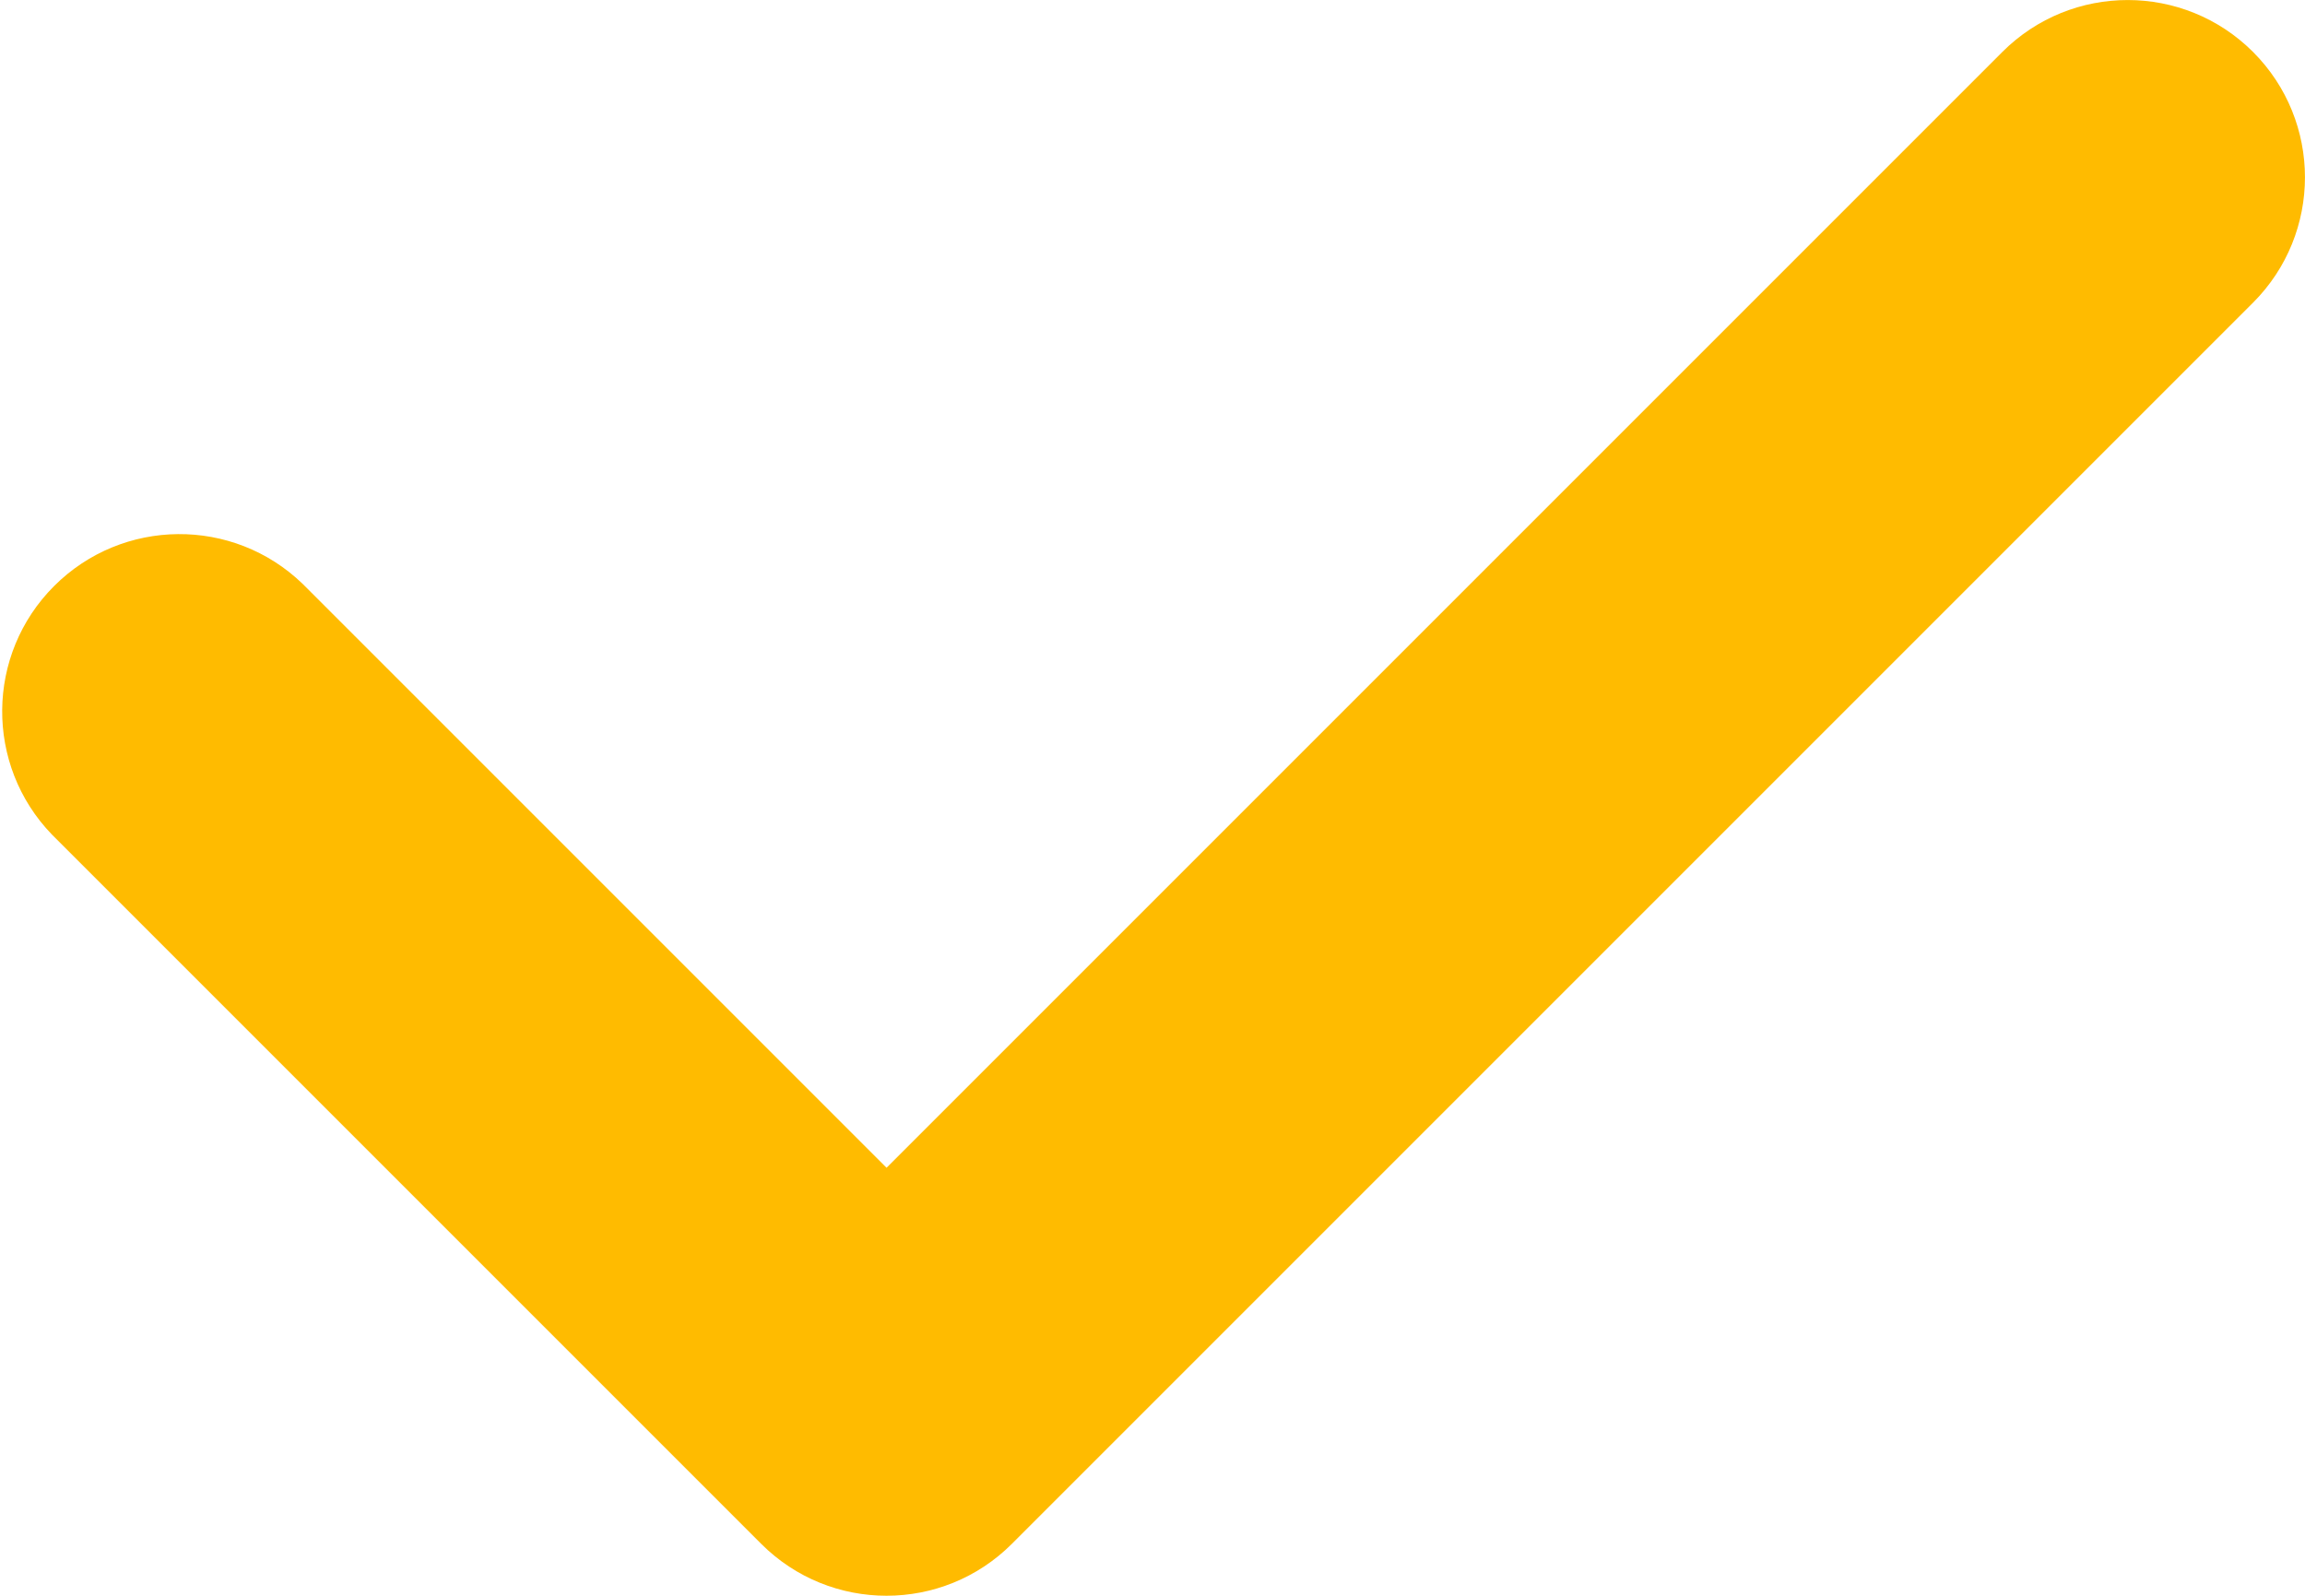
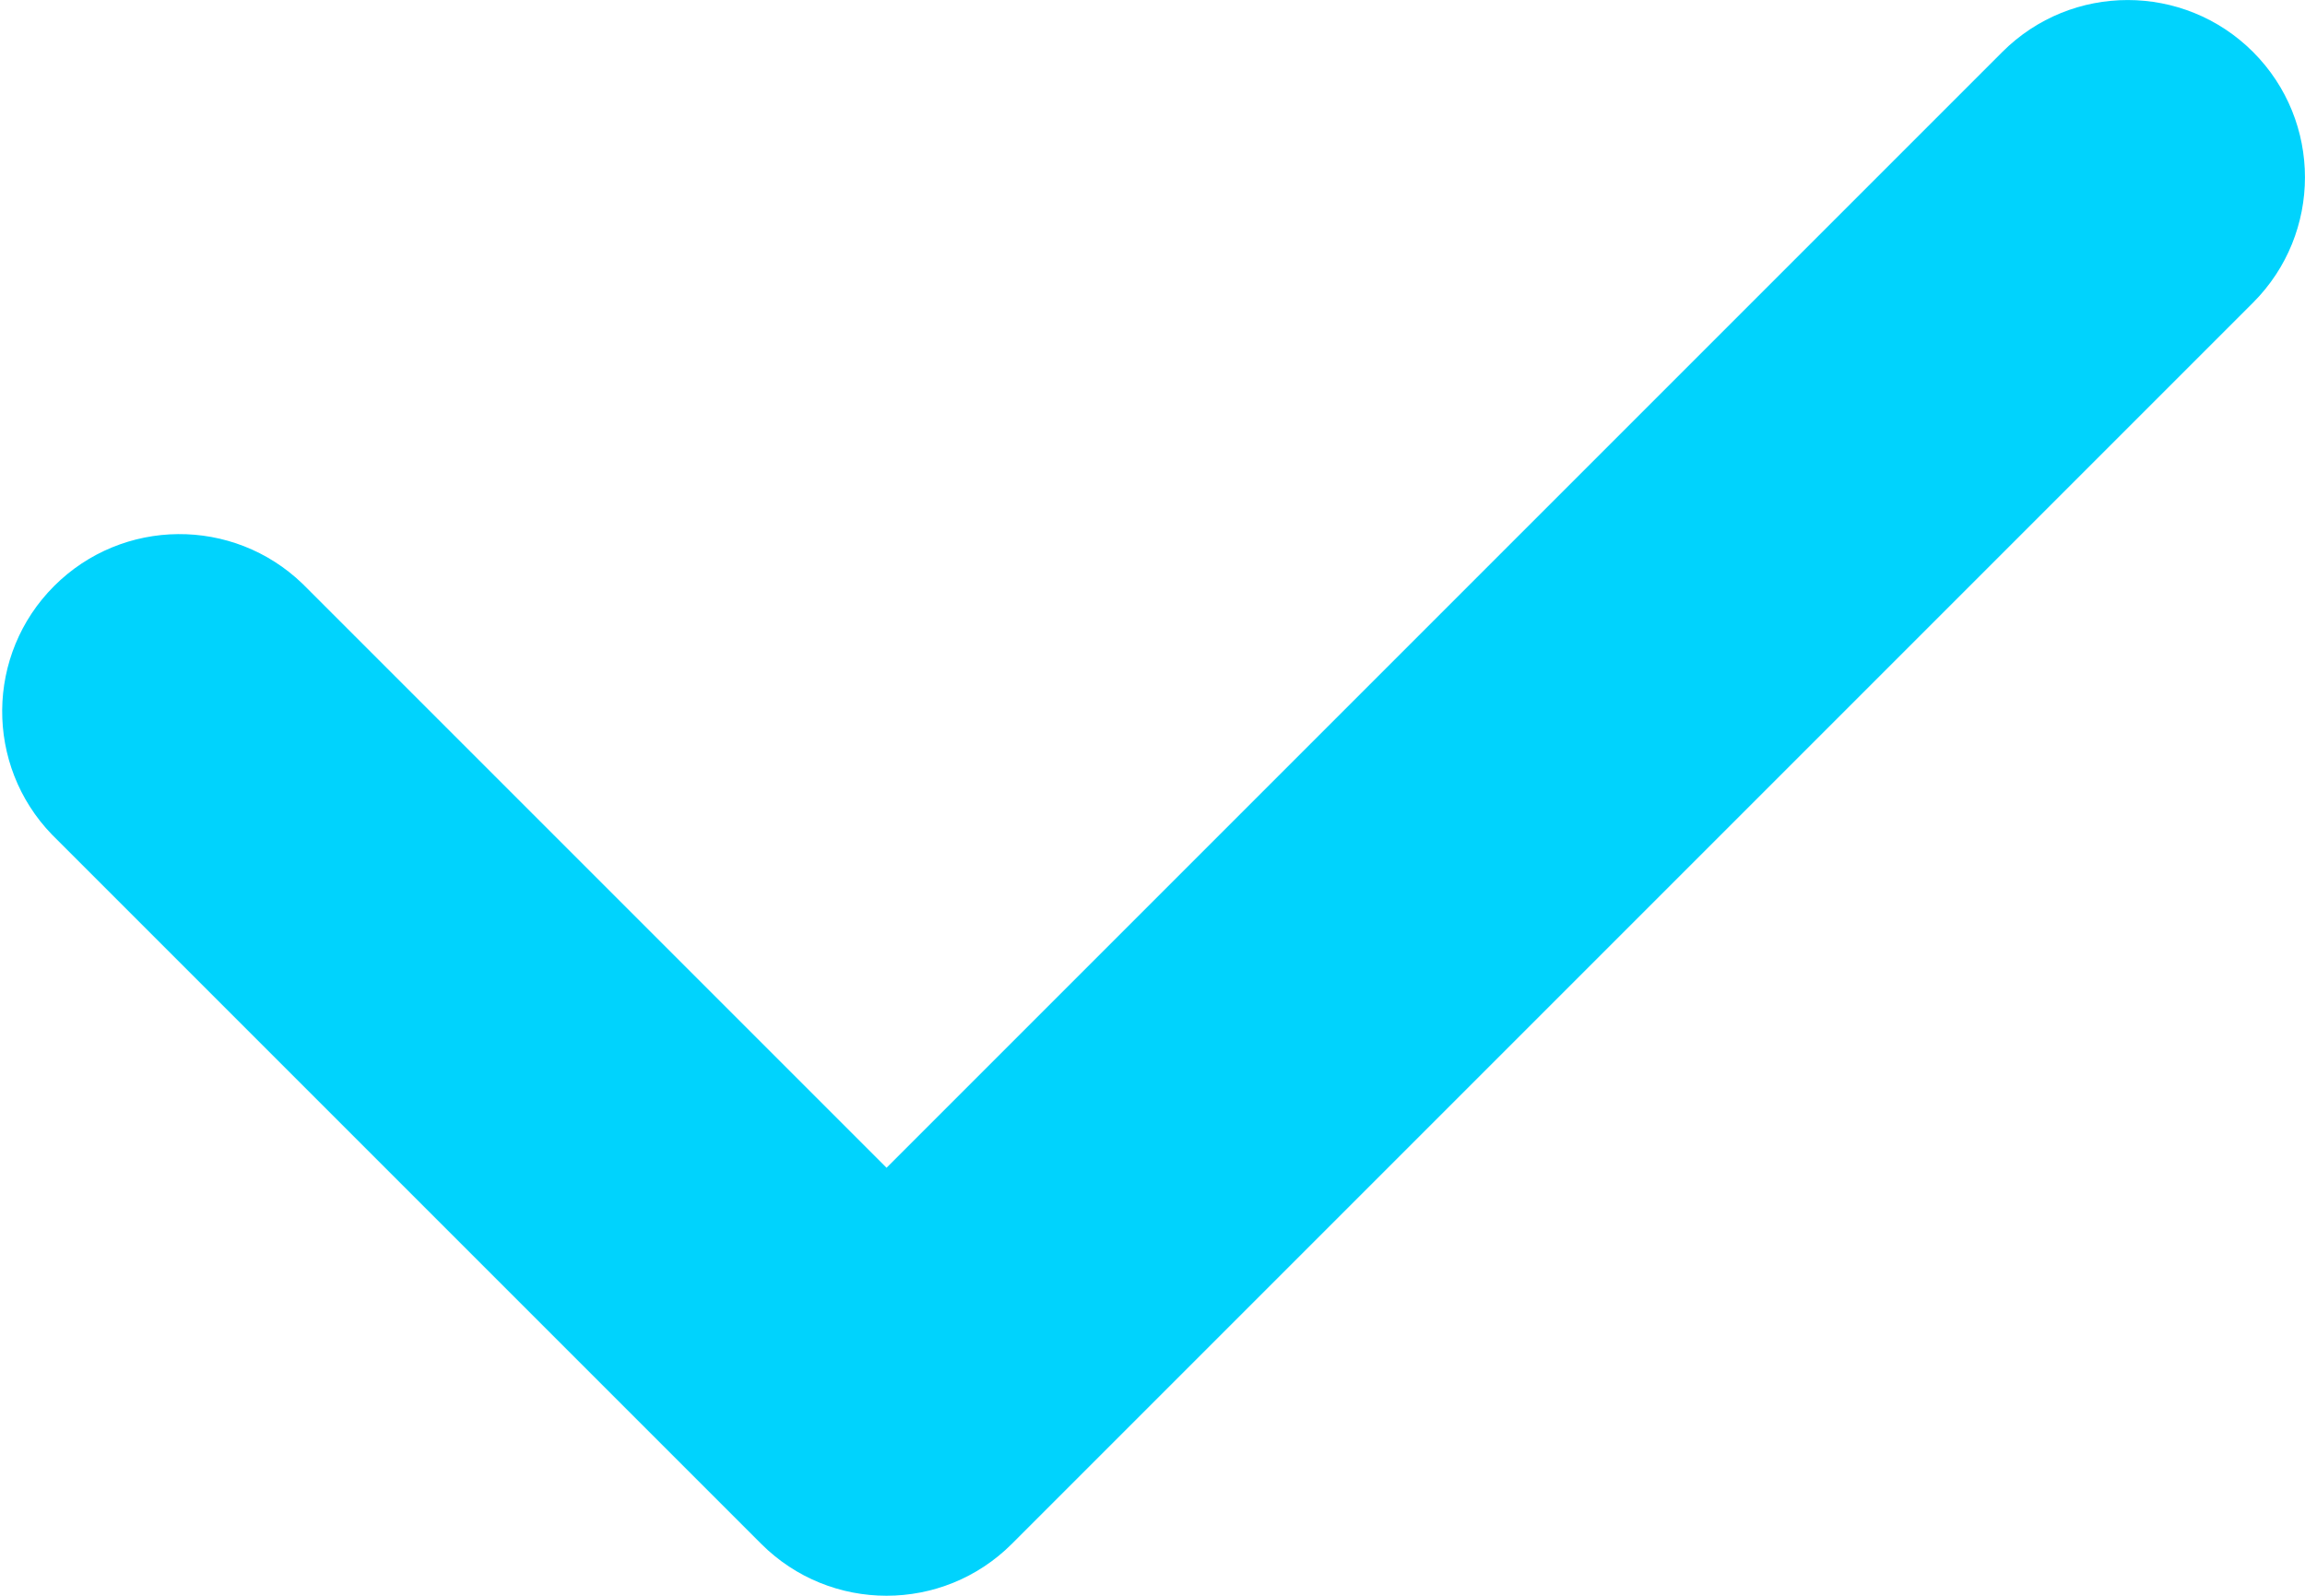
<svg xmlns="http://www.w3.org/2000/svg" width="13" height="9" fill="none">
-   <path fill-rule="evenodd" clip-rule="evenodd" d="M12.707.293a1 1 0 0 1 0 1.414l-7 7a1 1 0 0 1-1.414 0l-4-4a1 1 0 0 1 1.414-1.414L5 6.586 11.293.293a1 1 0 0 1 1.414 0Z" fill="#FB0" />
+   <path fill-rule="evenodd" clip-rule="evenodd" d="M12.707.293a1 1 0 0 1 0 1.414l-7 7a1 1 0 0 1-1.414 0l-4-4a1 1 0 0 1 1.414-1.414L5 6.586 11.293.293a1 1 0 0 1 1.414 0Z" fill="#00D3FD" />
</svg>
